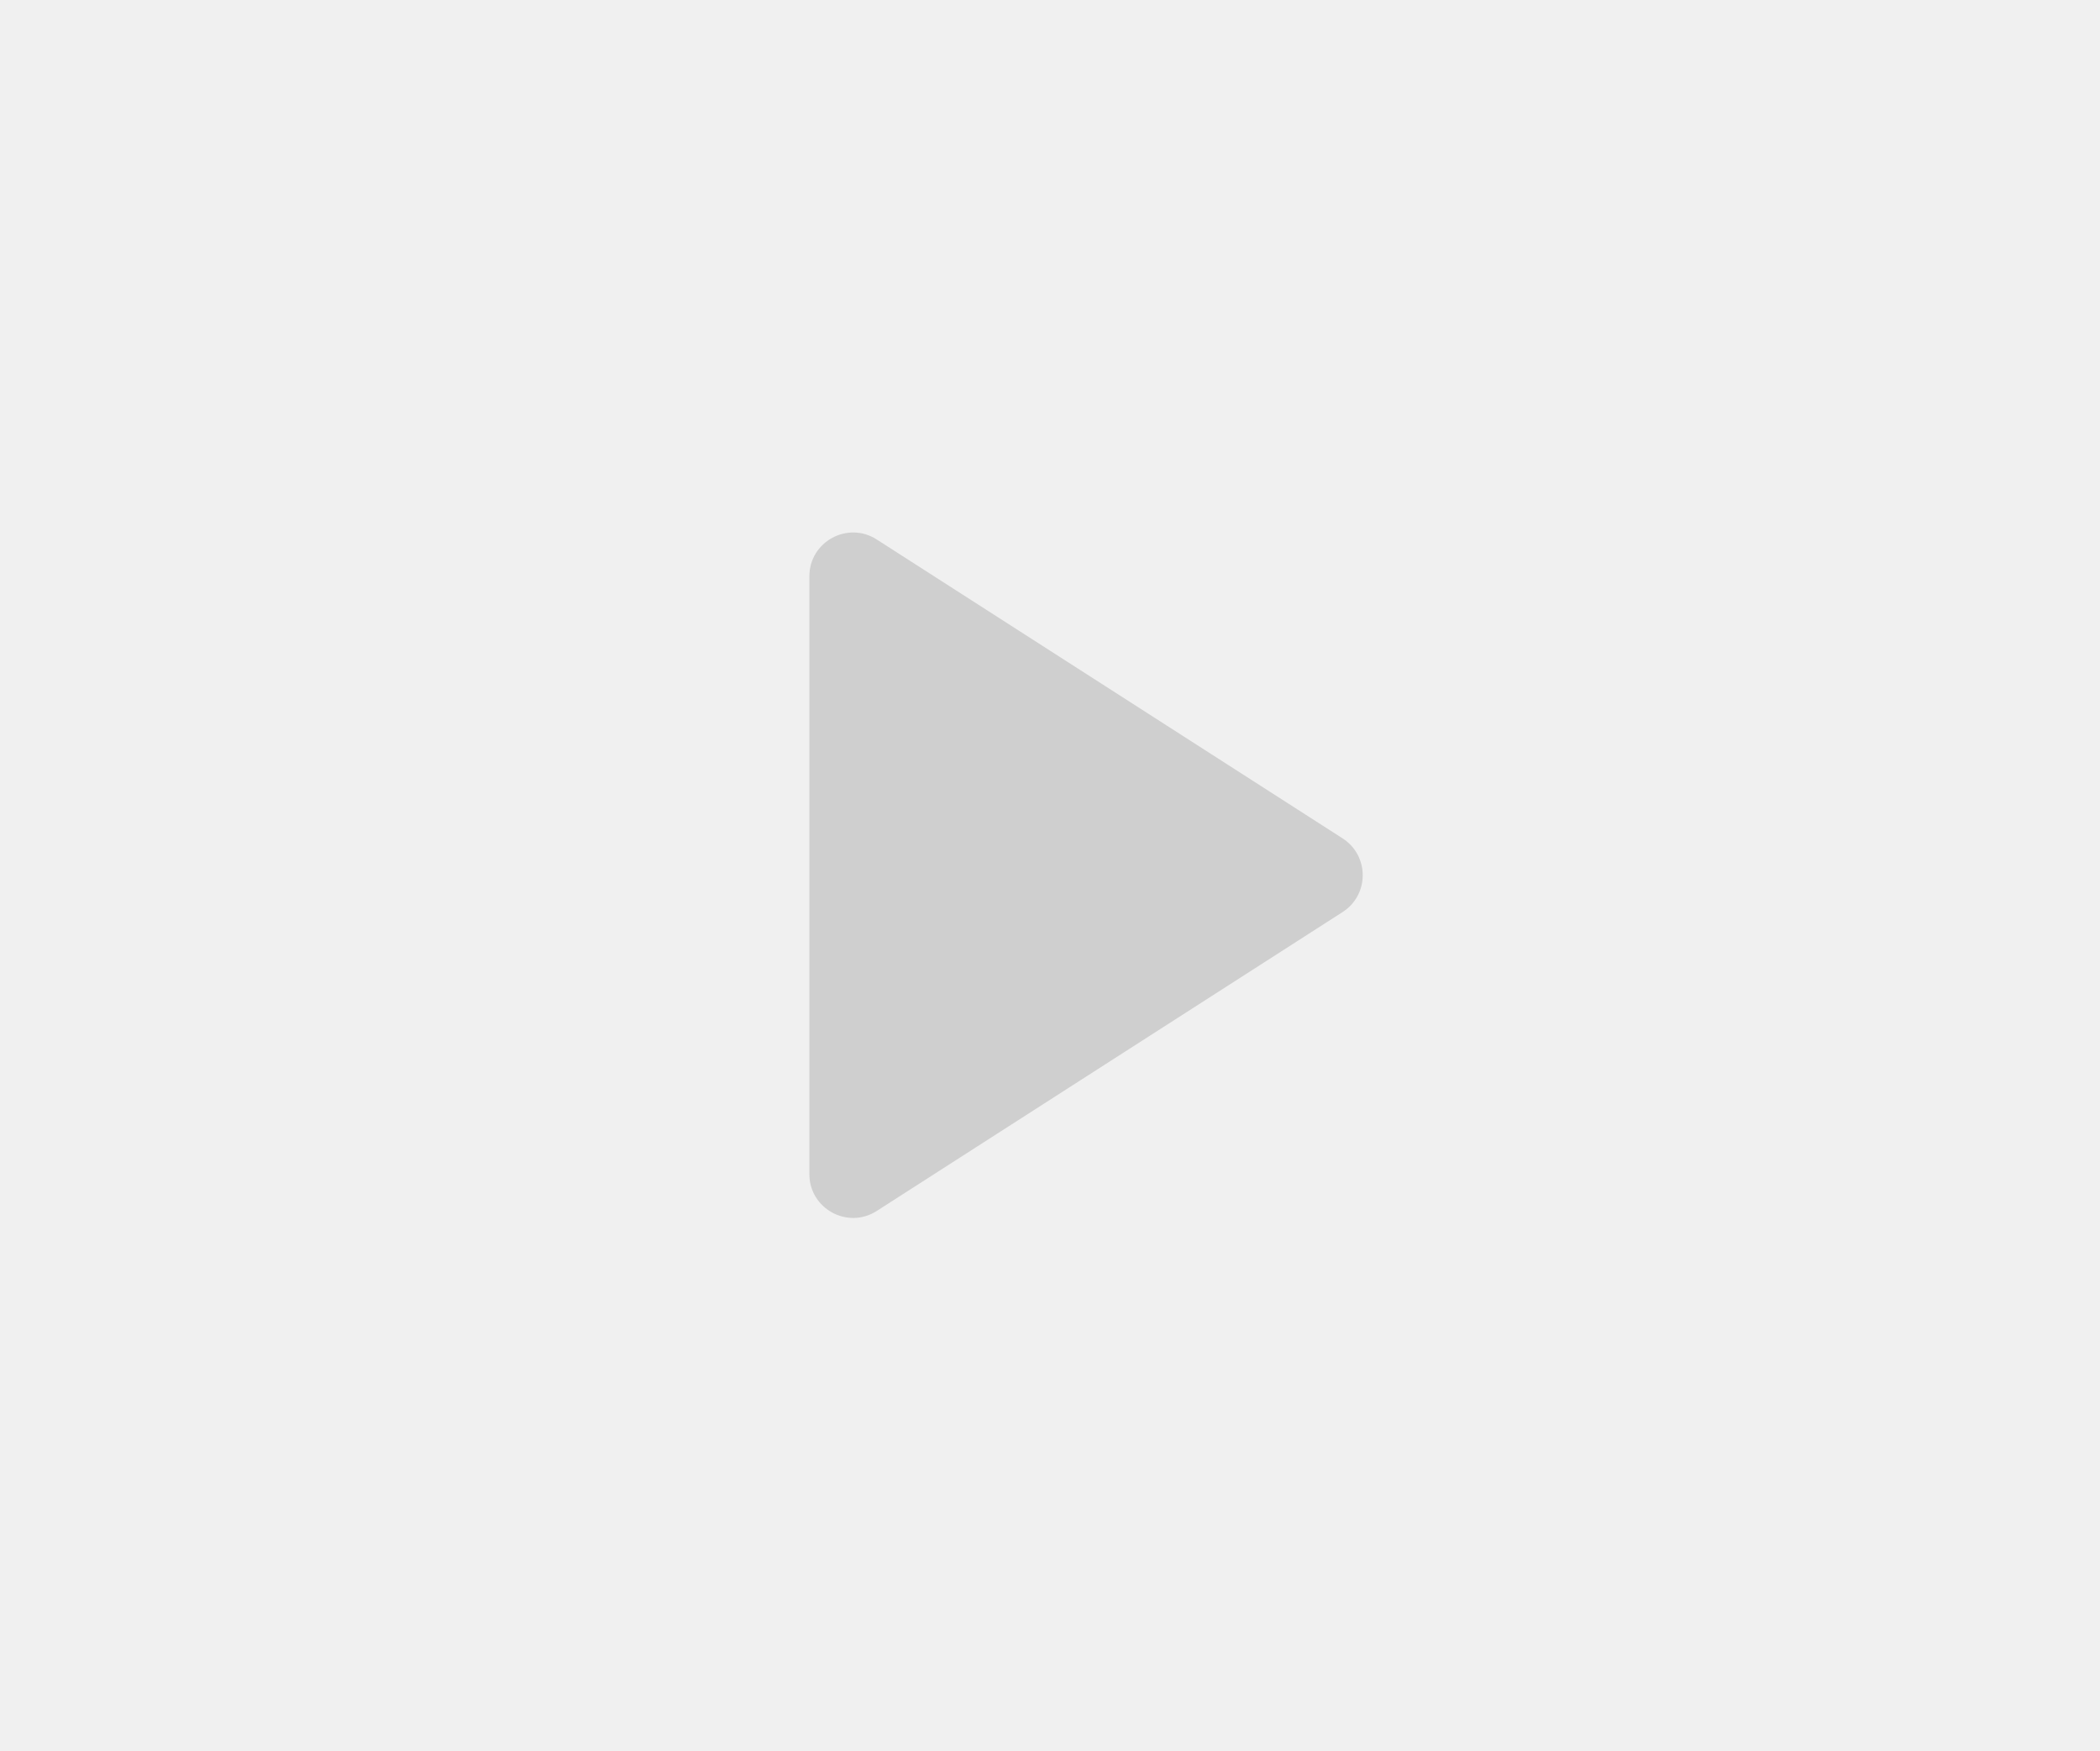
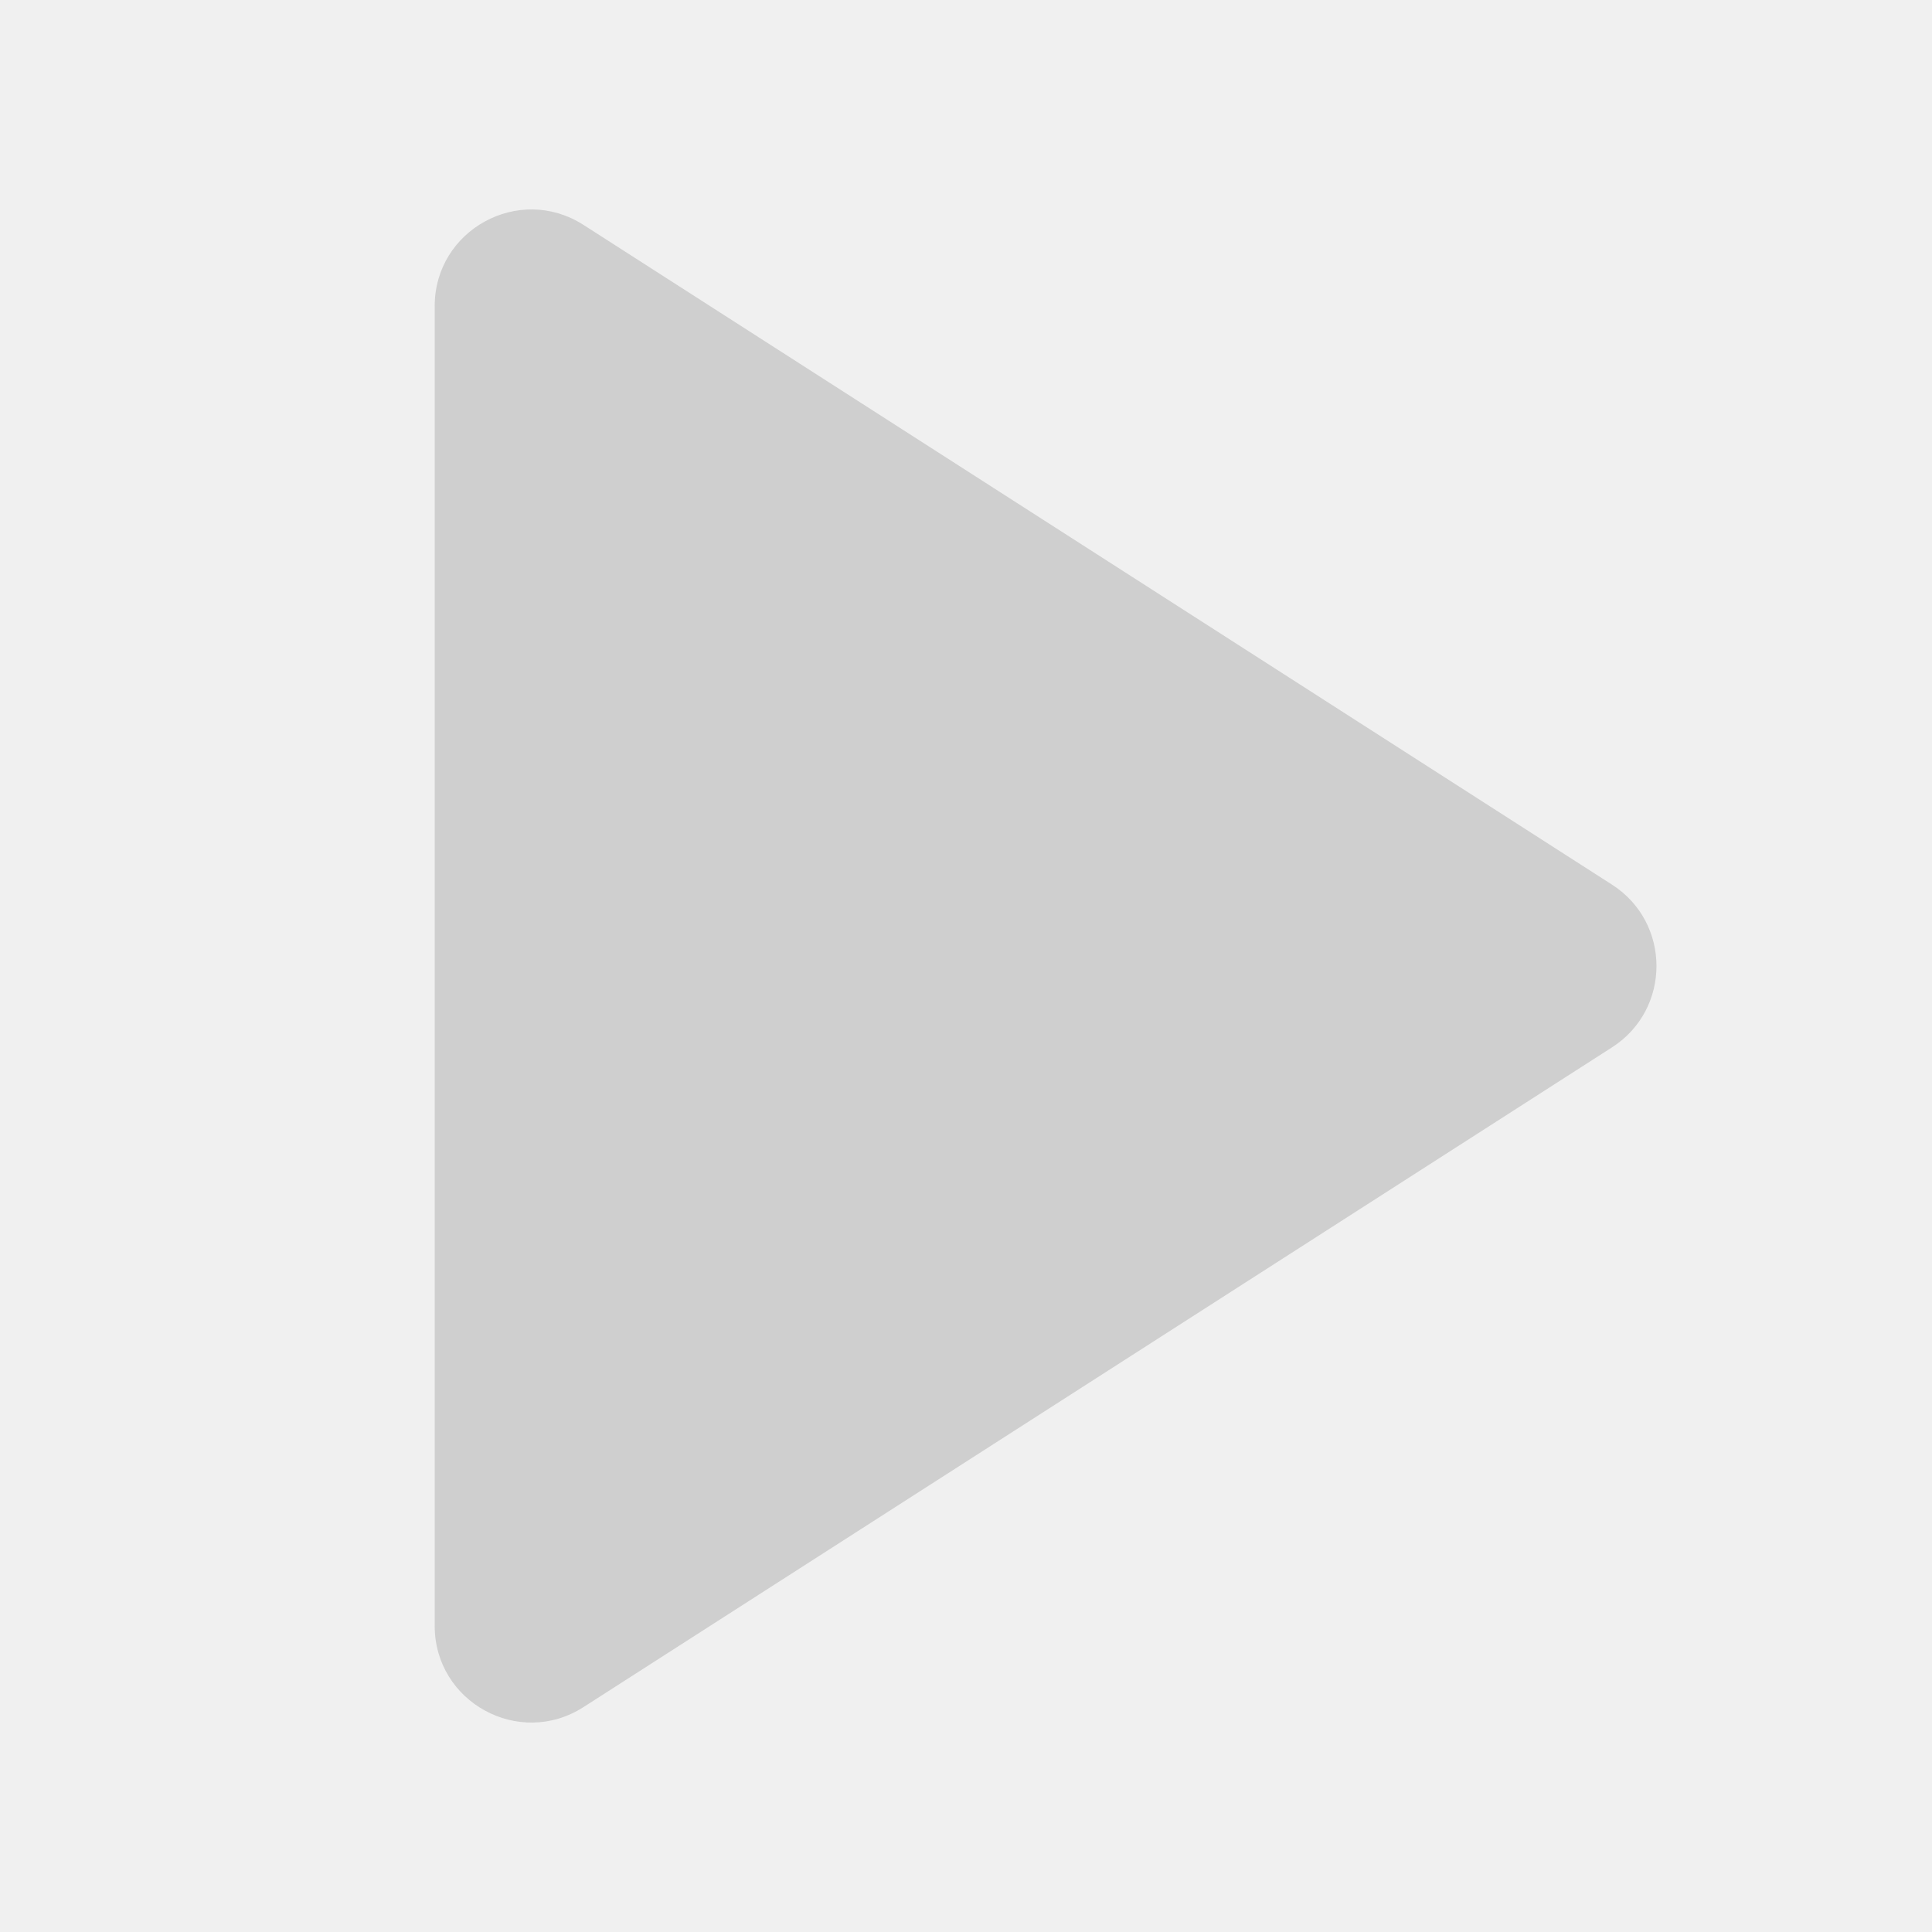
- <svg xmlns="http://www.w3.org/2000/svg" width="48" height="40" viewBox="0 0 48 40" fill="none">
-   <path fill-rule="evenodd" clip-rule="evenodd" d="M30.688 19.158C31.301 19.552 31.301 20.448 30.688 20.842L20.04 27.672C19.374 28.099 18.5 27.621 18.5 26.831L18.5 13.169C18.5 12.379 19.374 11.901 20.04 12.328L30.688 19.158Z" fill="#CFCFCF" />
+ <svg xmlns="http://www.w3.org/2000/svg" width="20" height="20" viewBox="0 0 20 20" fill="none">
+   <g clip-path="url(#clip0_26298_14640)">
+     <path d="M16.688 9.158C17.301 9.552 17.301 10.448 16.688 10.842L6.04 17.672C5.374 18.099 4.5 17.621 4.5 16.831L4.5 3.169C4.5 2.379 5.374 1.901 6.04 2.328L16.688 9.158Z" fill="#CFCFCF" />
+   </g>
+   <defs>
+     <clipPath id="clip0_26298_14640">
+       <rect width="20" height="20" fill="white" />
+     </clipPath>
+   </defs>
</svg>
